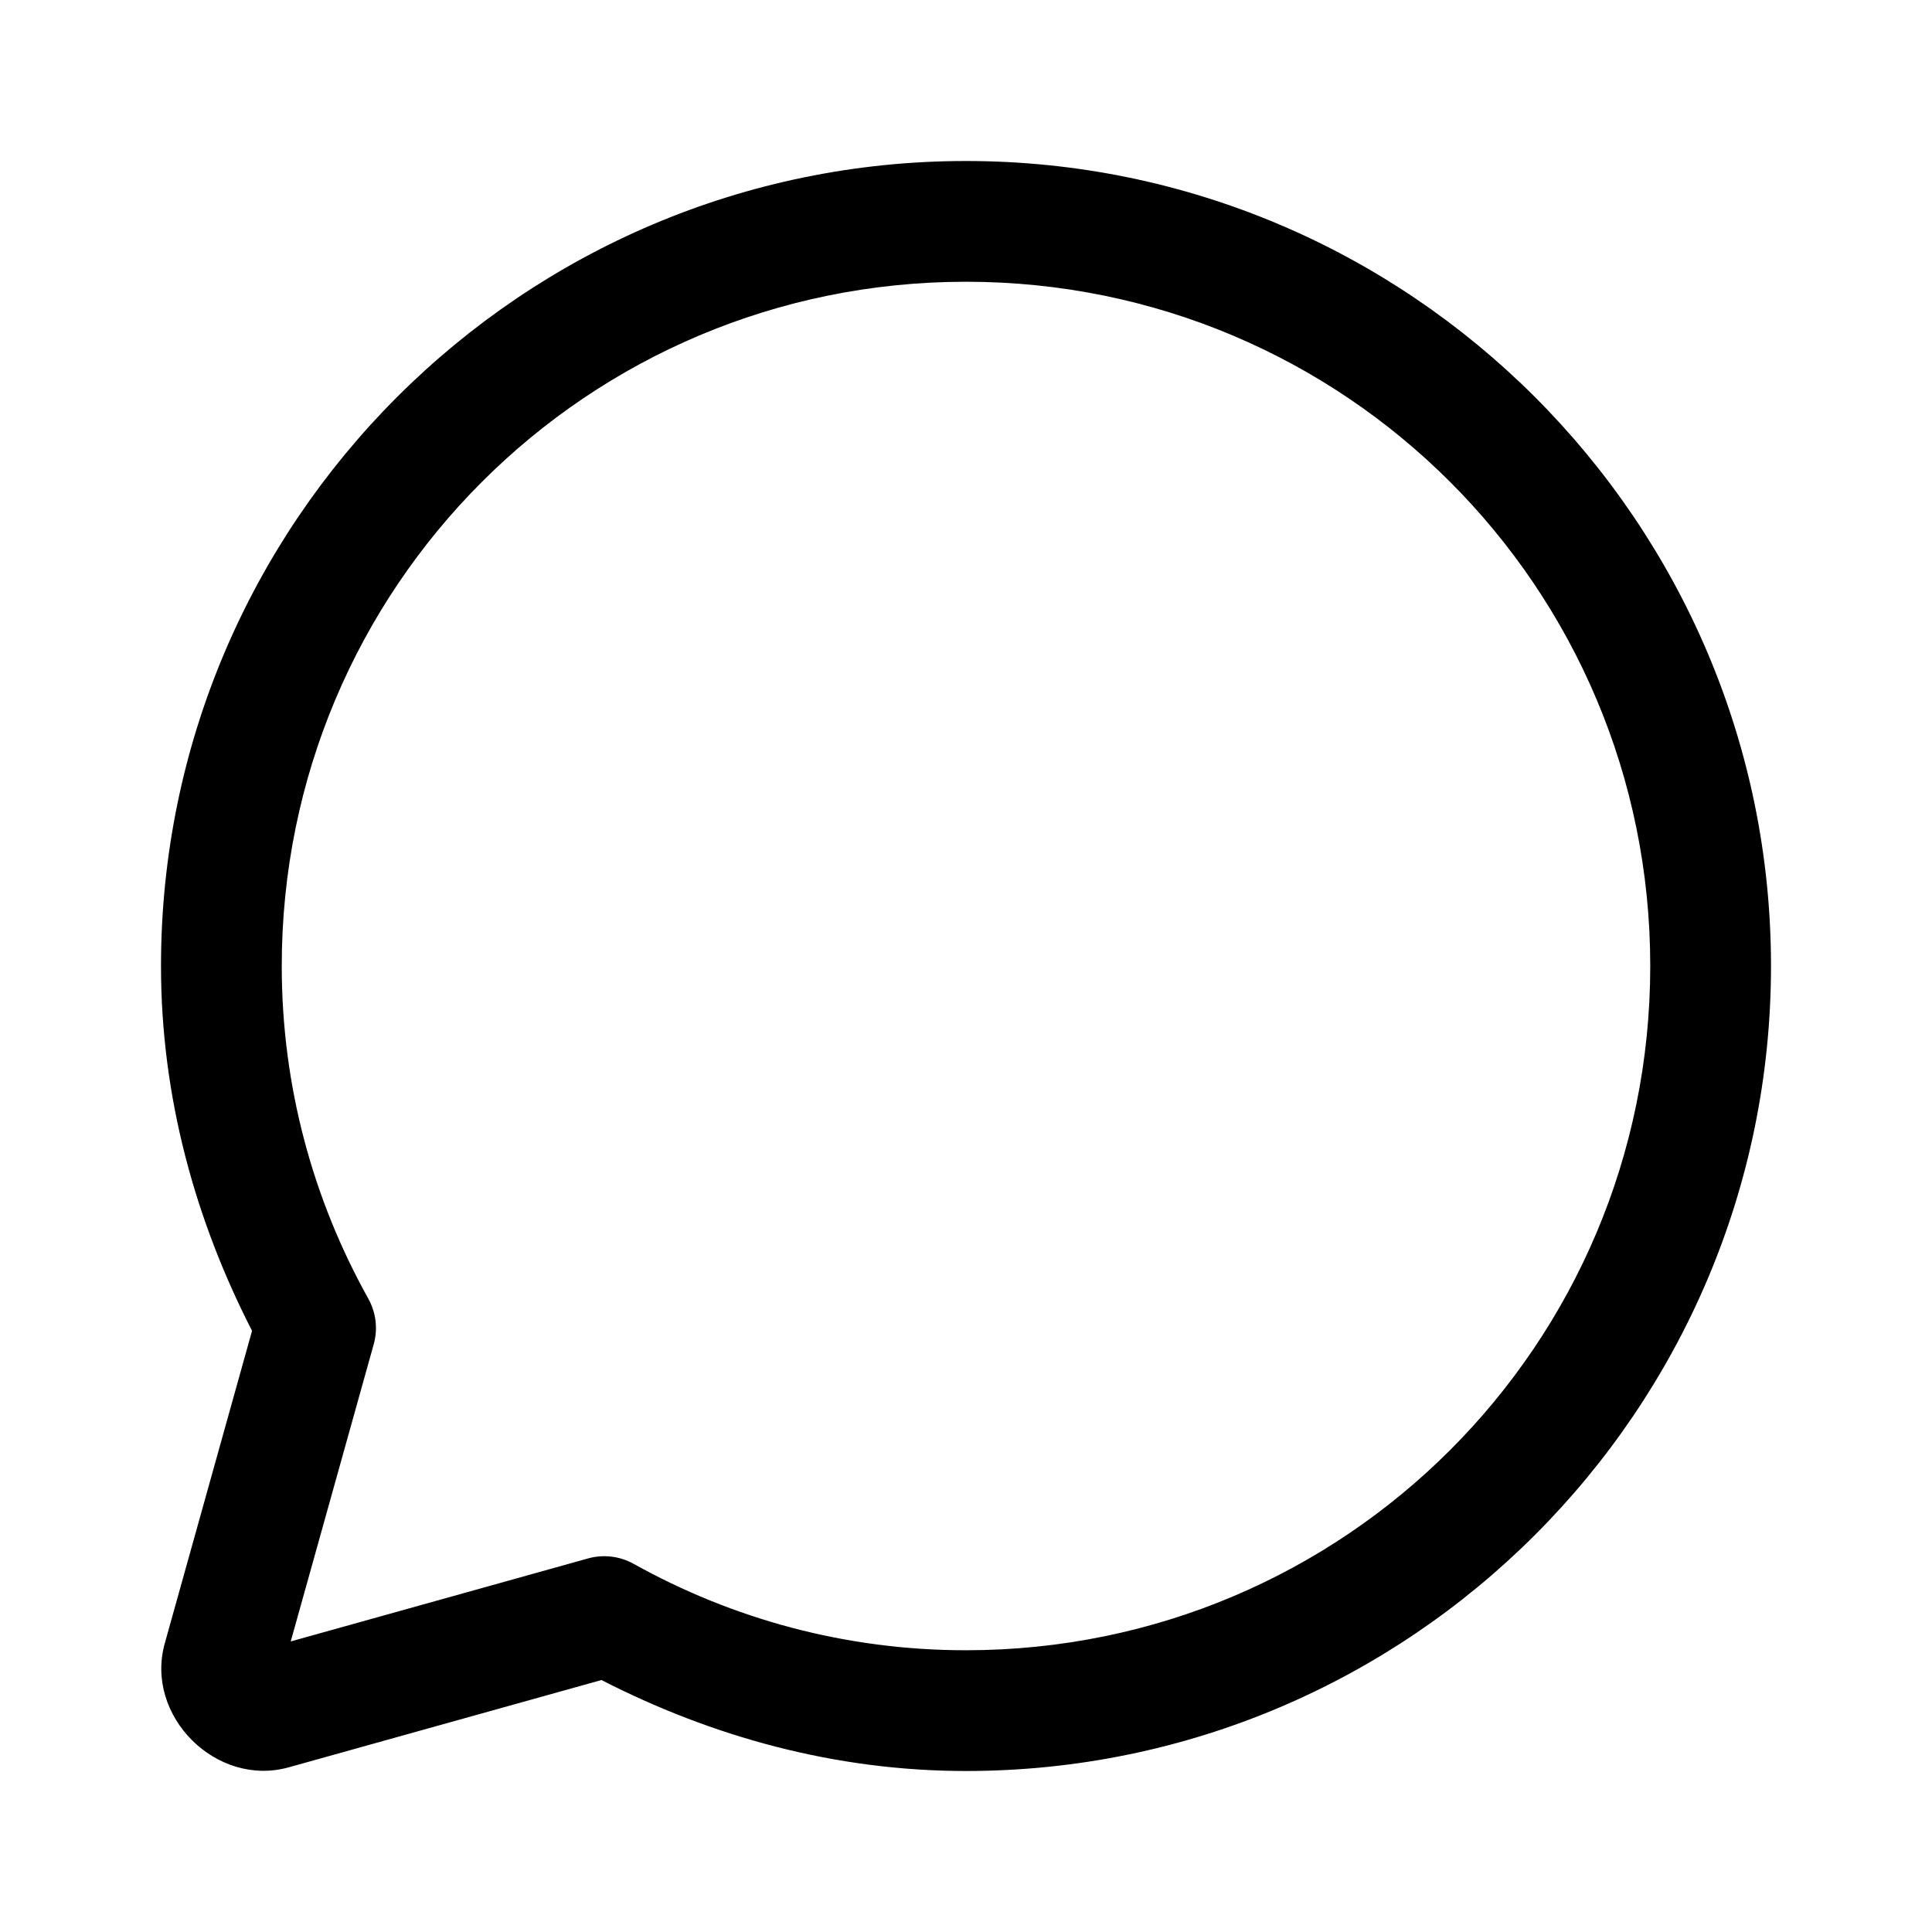
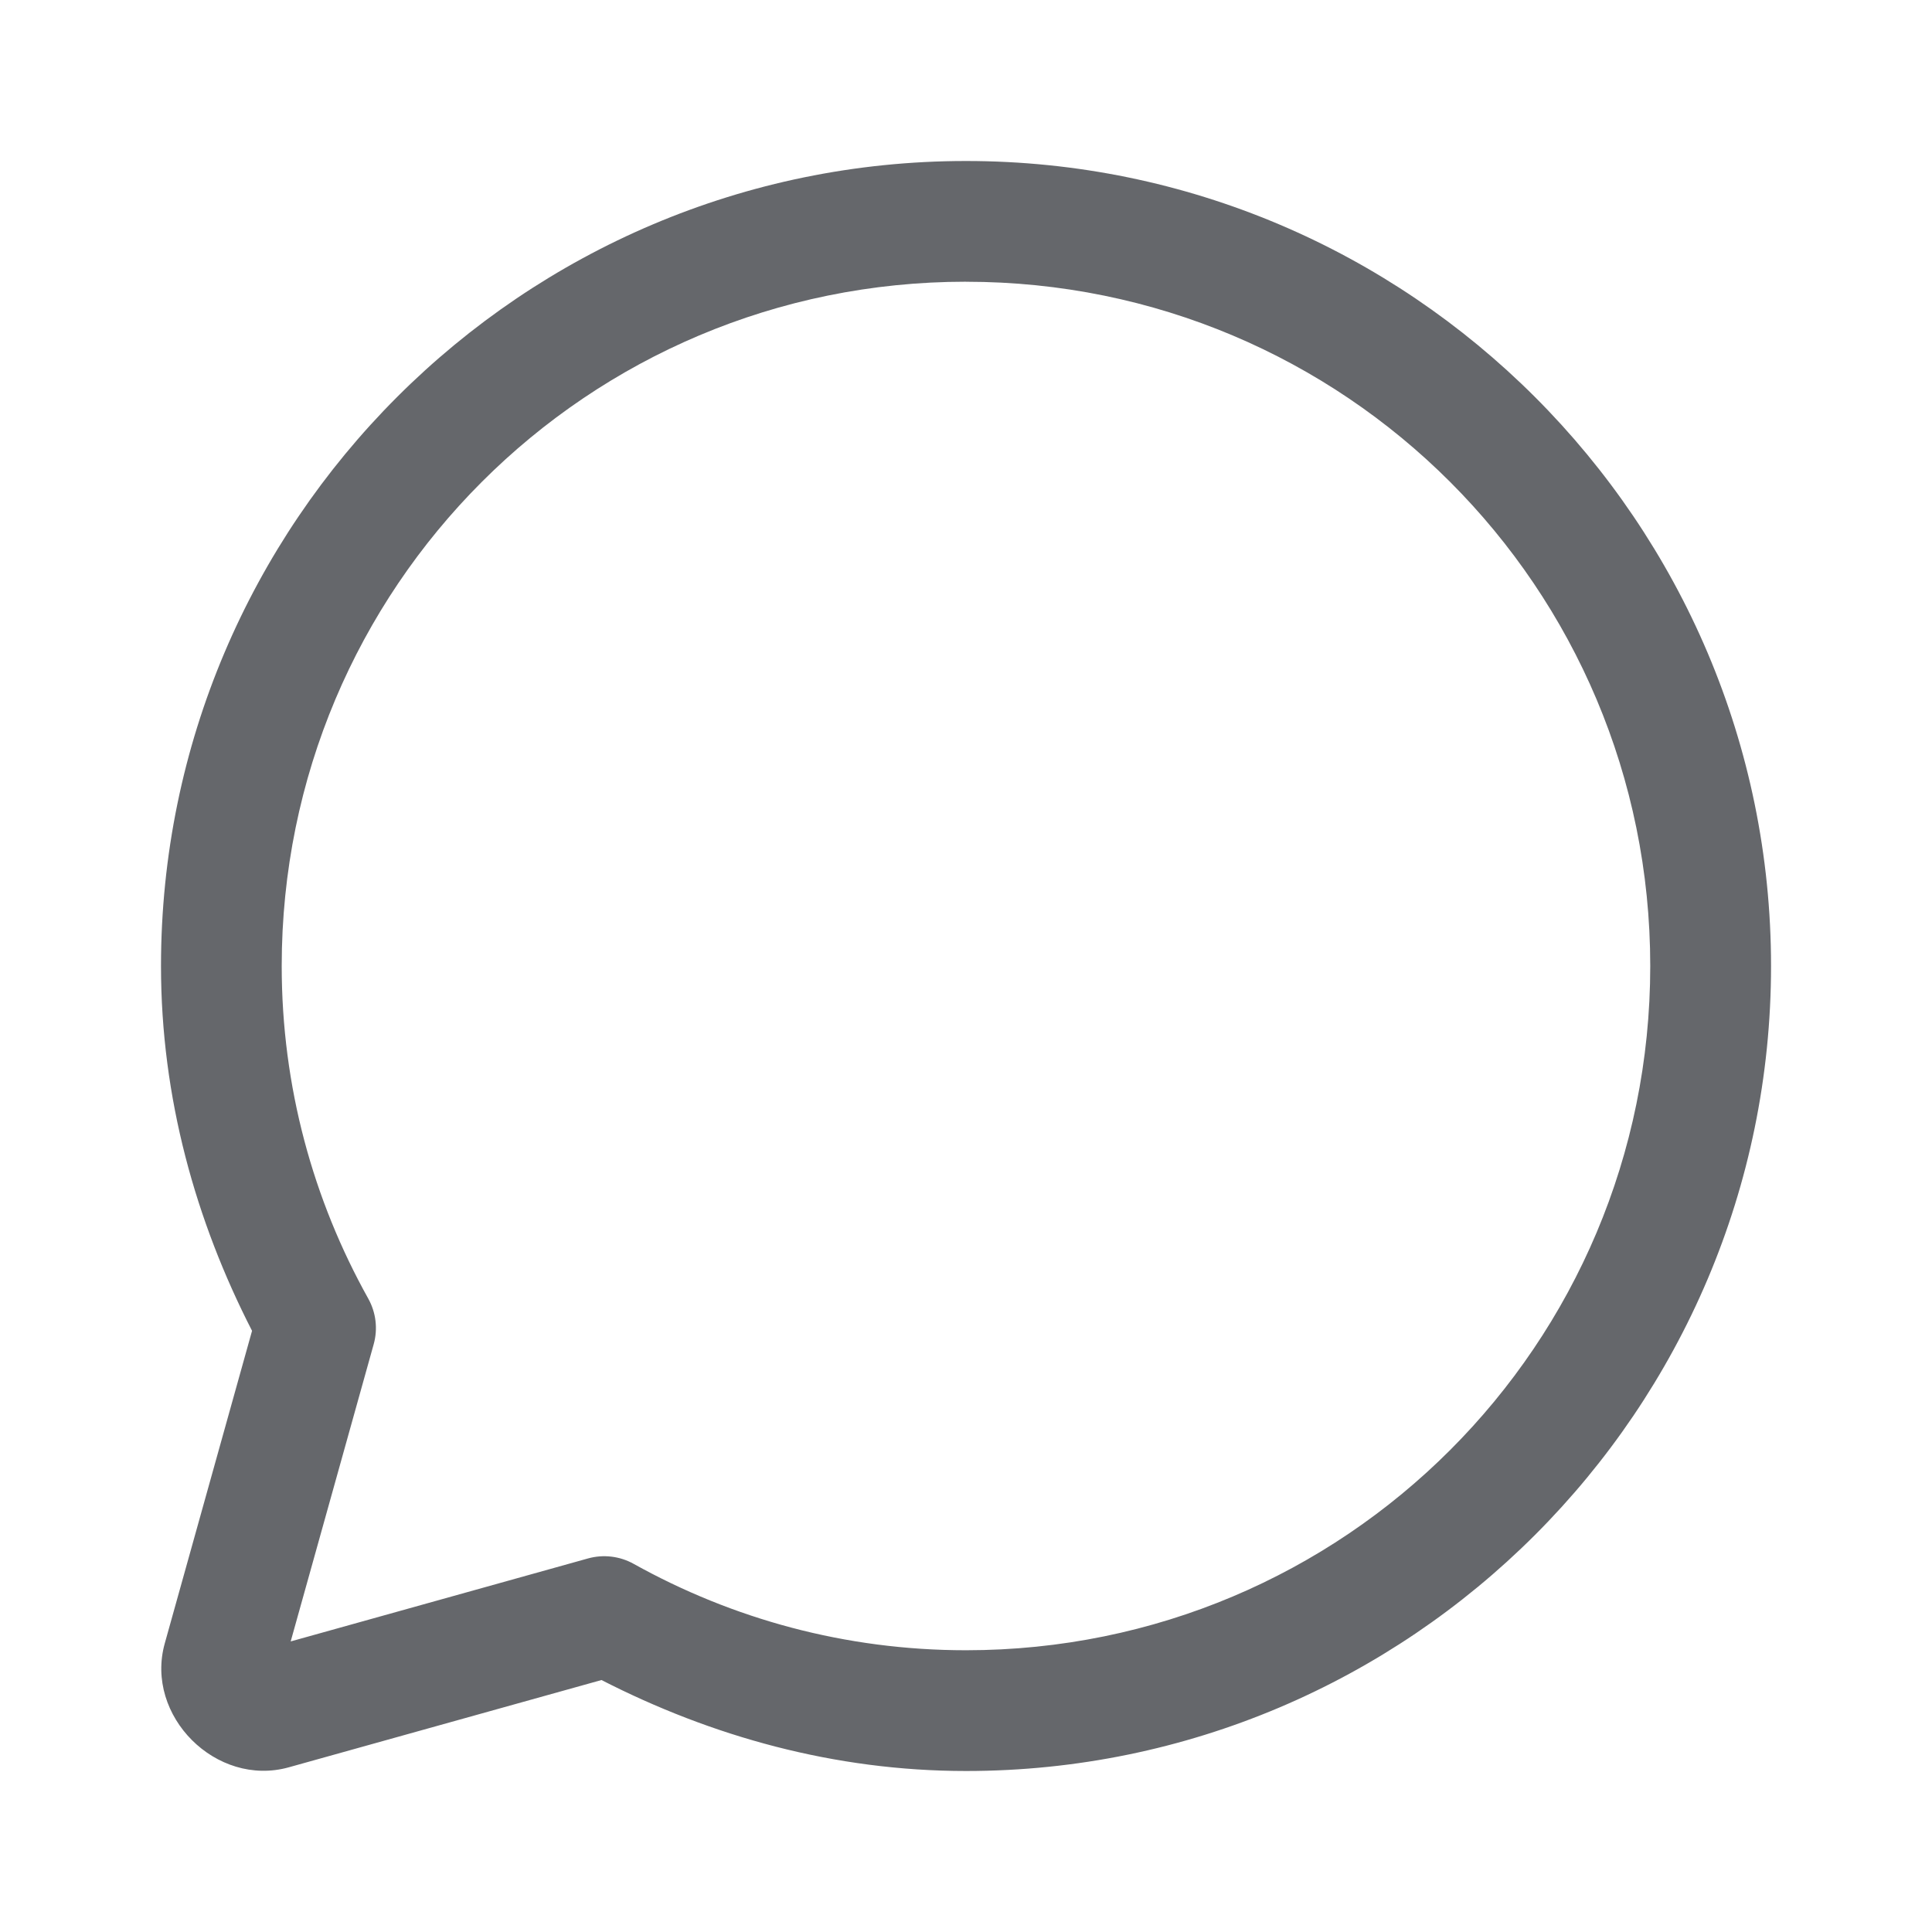
- <svg xmlns="http://www.w3.org/2000/svg" viewBox="0 0 48 48" width="48px" height="48px">
-   <path d="M 24 4 C 12.972 4 4 12.972 4 24 C 4 27.275 4.863 30.335 6.262 33.064 L 4.094 40.828 C 3.589 42.632 5.372 44.413 7.176 43.908 L 14.943 41.74 C 17.671 43.137 20.727 44 24 44 C 35.028 44 44 35.028 44 24 C 44 12.972 35.028 4 24 4 z M 24 7 C 33.406 7 41 14.594 41 24 C 41 33.406 33.406 41 24 41 C 20.997 41 18.192 40.218 15.744 38.854 A 1.5 1.5 0 0 0 14.609 38.719 L 7.223 40.781 L 9.285 33.398 A 1.5 1.5 0 0 0 9.15 32.264 C 7.784 29.813 7 27.005 7 24 C 7 14.594 14.594 7 24 7 z" />
+ <svg xmlns="http://www.w3.org/2000/svg" viewBox="0,0,256,256" width="48px" height="48px">
+   <g fill="#65676b" fill-rule="nonzero" stroke="none" stroke-width="1" stroke-linecap="butt" stroke-linejoin="miter" stroke-miterlimit="10" stroke-dasharray="" stroke-dashoffset="0" font-family="none" font-weight="none" font-size="none" text-anchor="none" style="mix-blend-mode: normal">
+     <g transform="scale(5.33333,5.33333)">
+       <path d="M24,4c-11.028,0 -20,8.972 -20,20c0,3.275 0.863,6.335 2.262,9.064l-2.168,7.764c-0.505,1.803 1.278,3.584 3.082,3.08l7.768,-2.168c2.728,1.397 5.784,2.26 9.057,2.26c11.028,0 20,-8.972 20,-20c0,-11.028 -8.972,-20 -20,-20zM24,7c9.406,0 17,7.594 17,17c0,9.406 -7.594,17 -17,17c-3.003,0 -5.808,-0.782 -8.256,-2.146c-0.346,-0.193 -0.754,-0.241 -1.135,-0.135l-7.387,2.062l2.062,-7.383c0.107,-0.381 0.058,-0.789 -0.135,-1.135c-1.367,-2.45 -2.15,-5.259 -2.15,-8.264c0,-9.406 7.594,-17 17,-17z" />
+     </g>
+   </g>
</svg>
